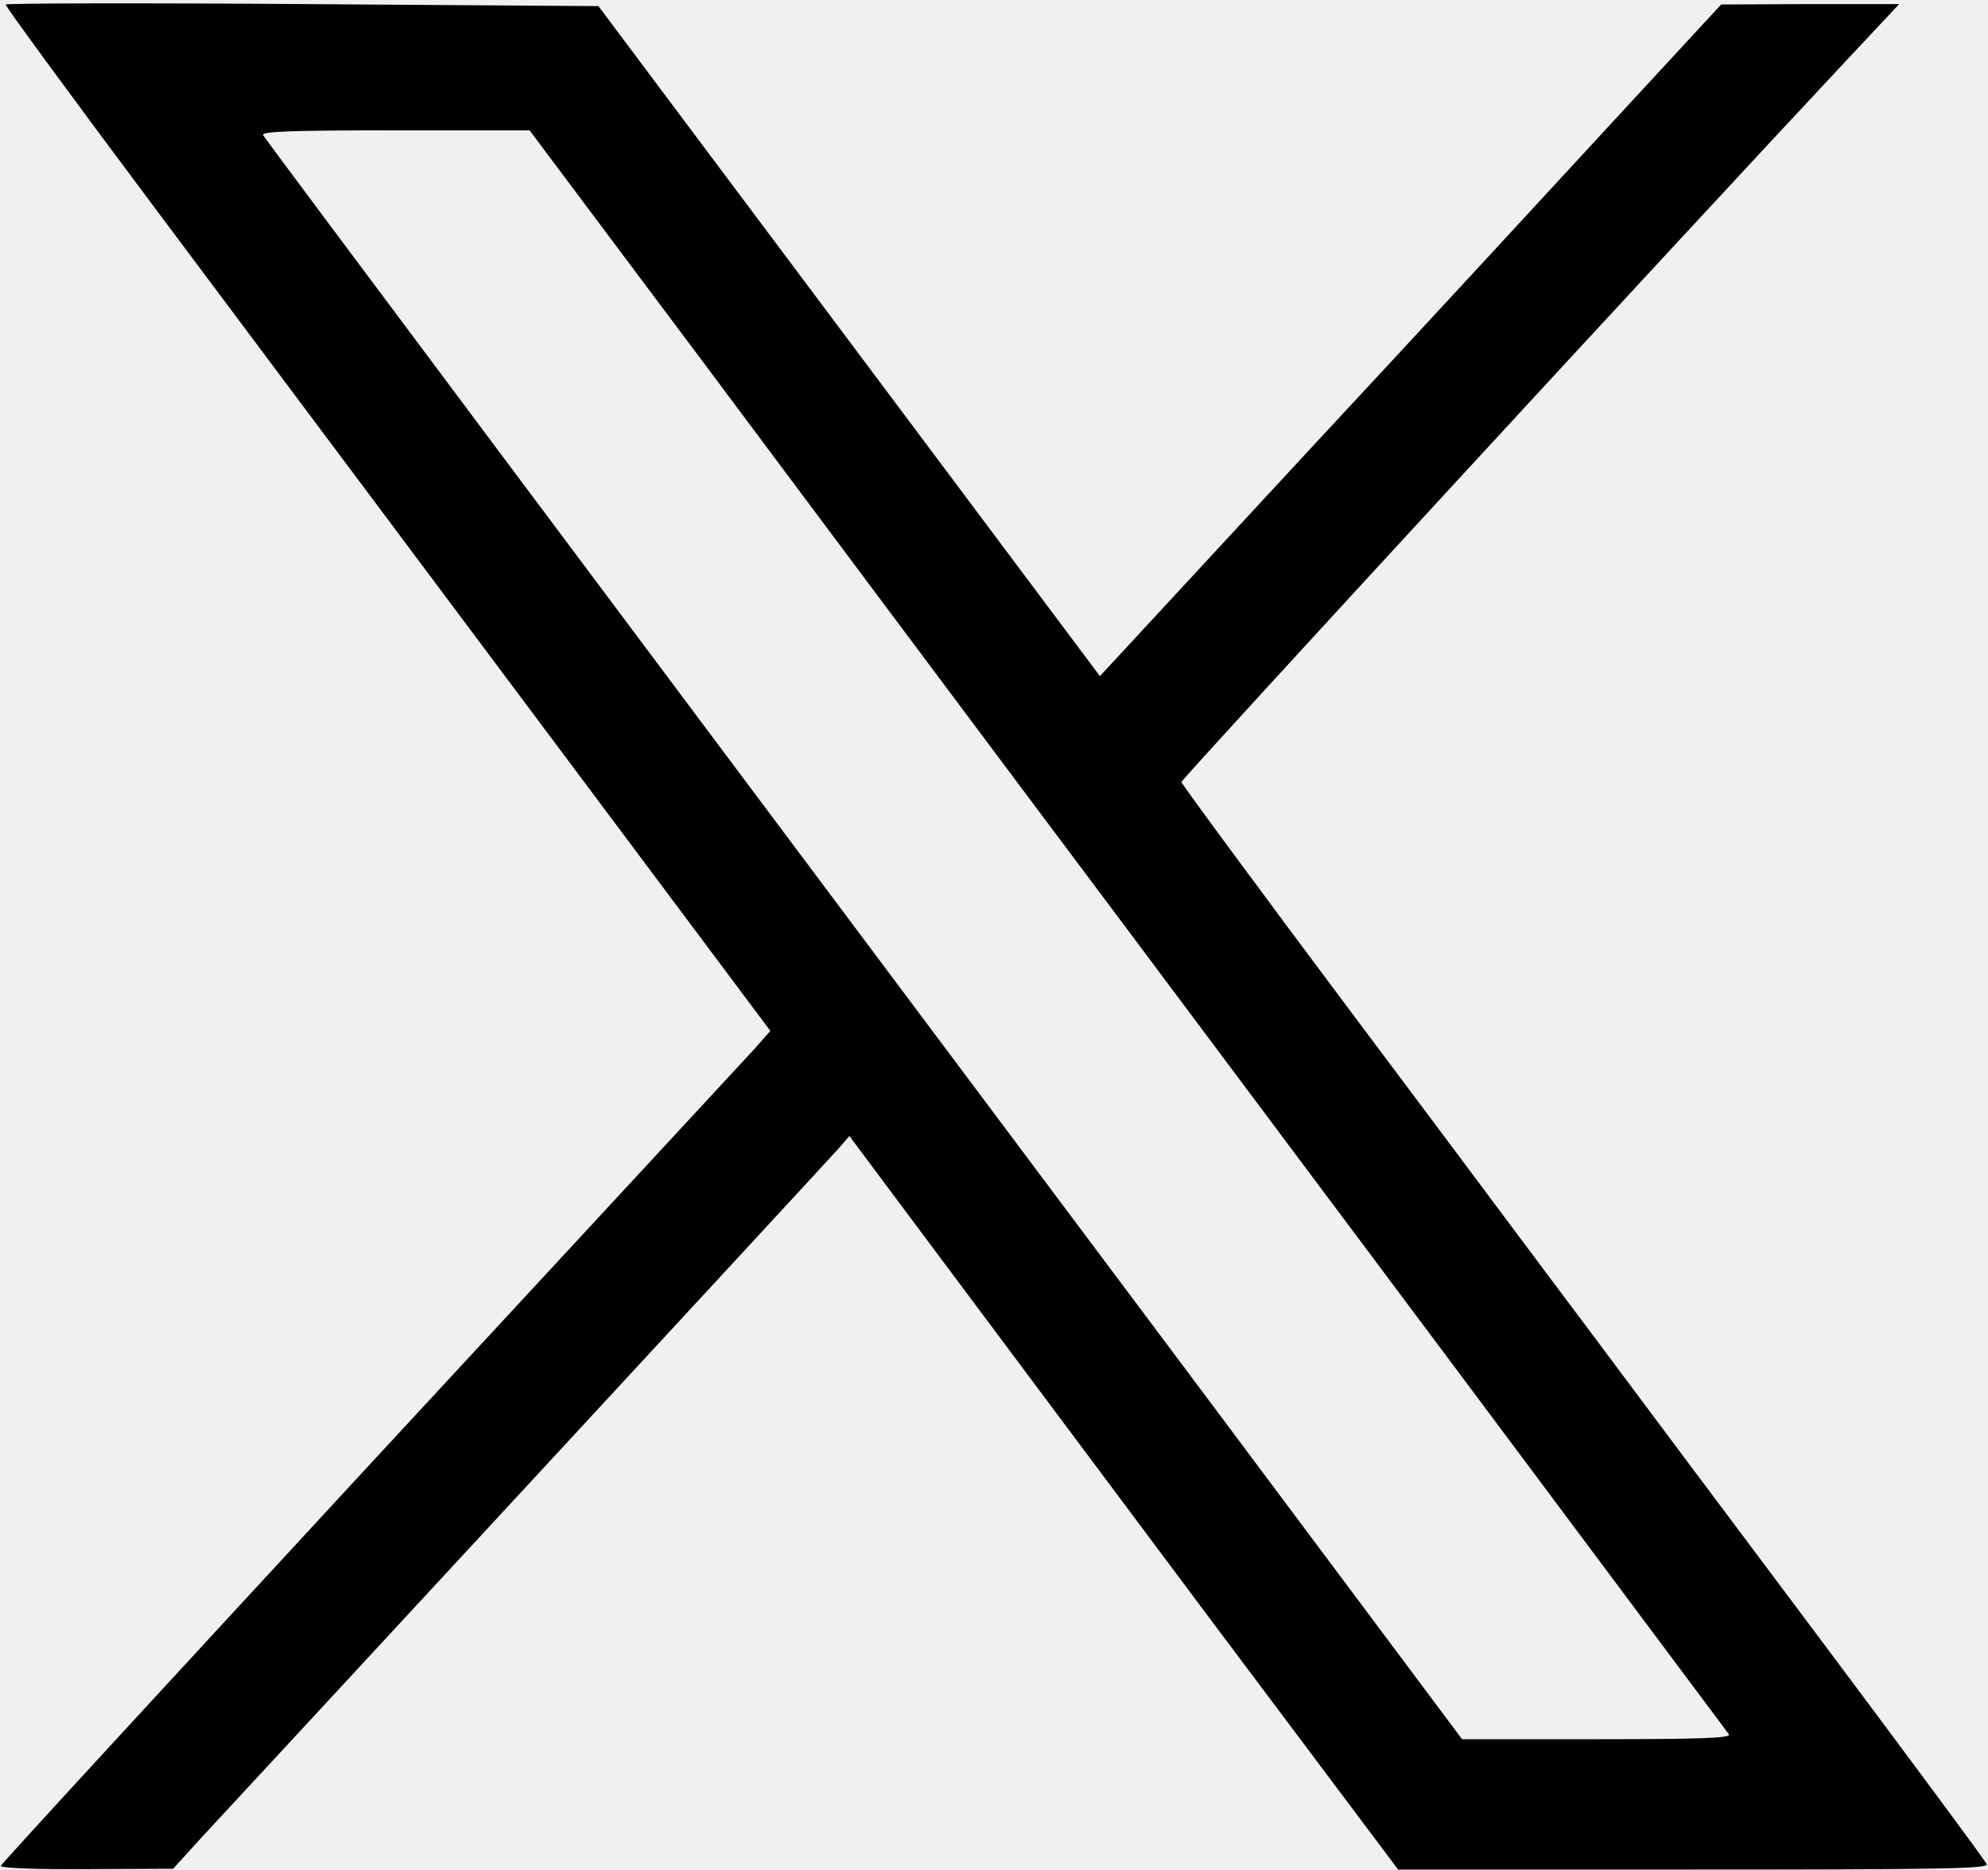
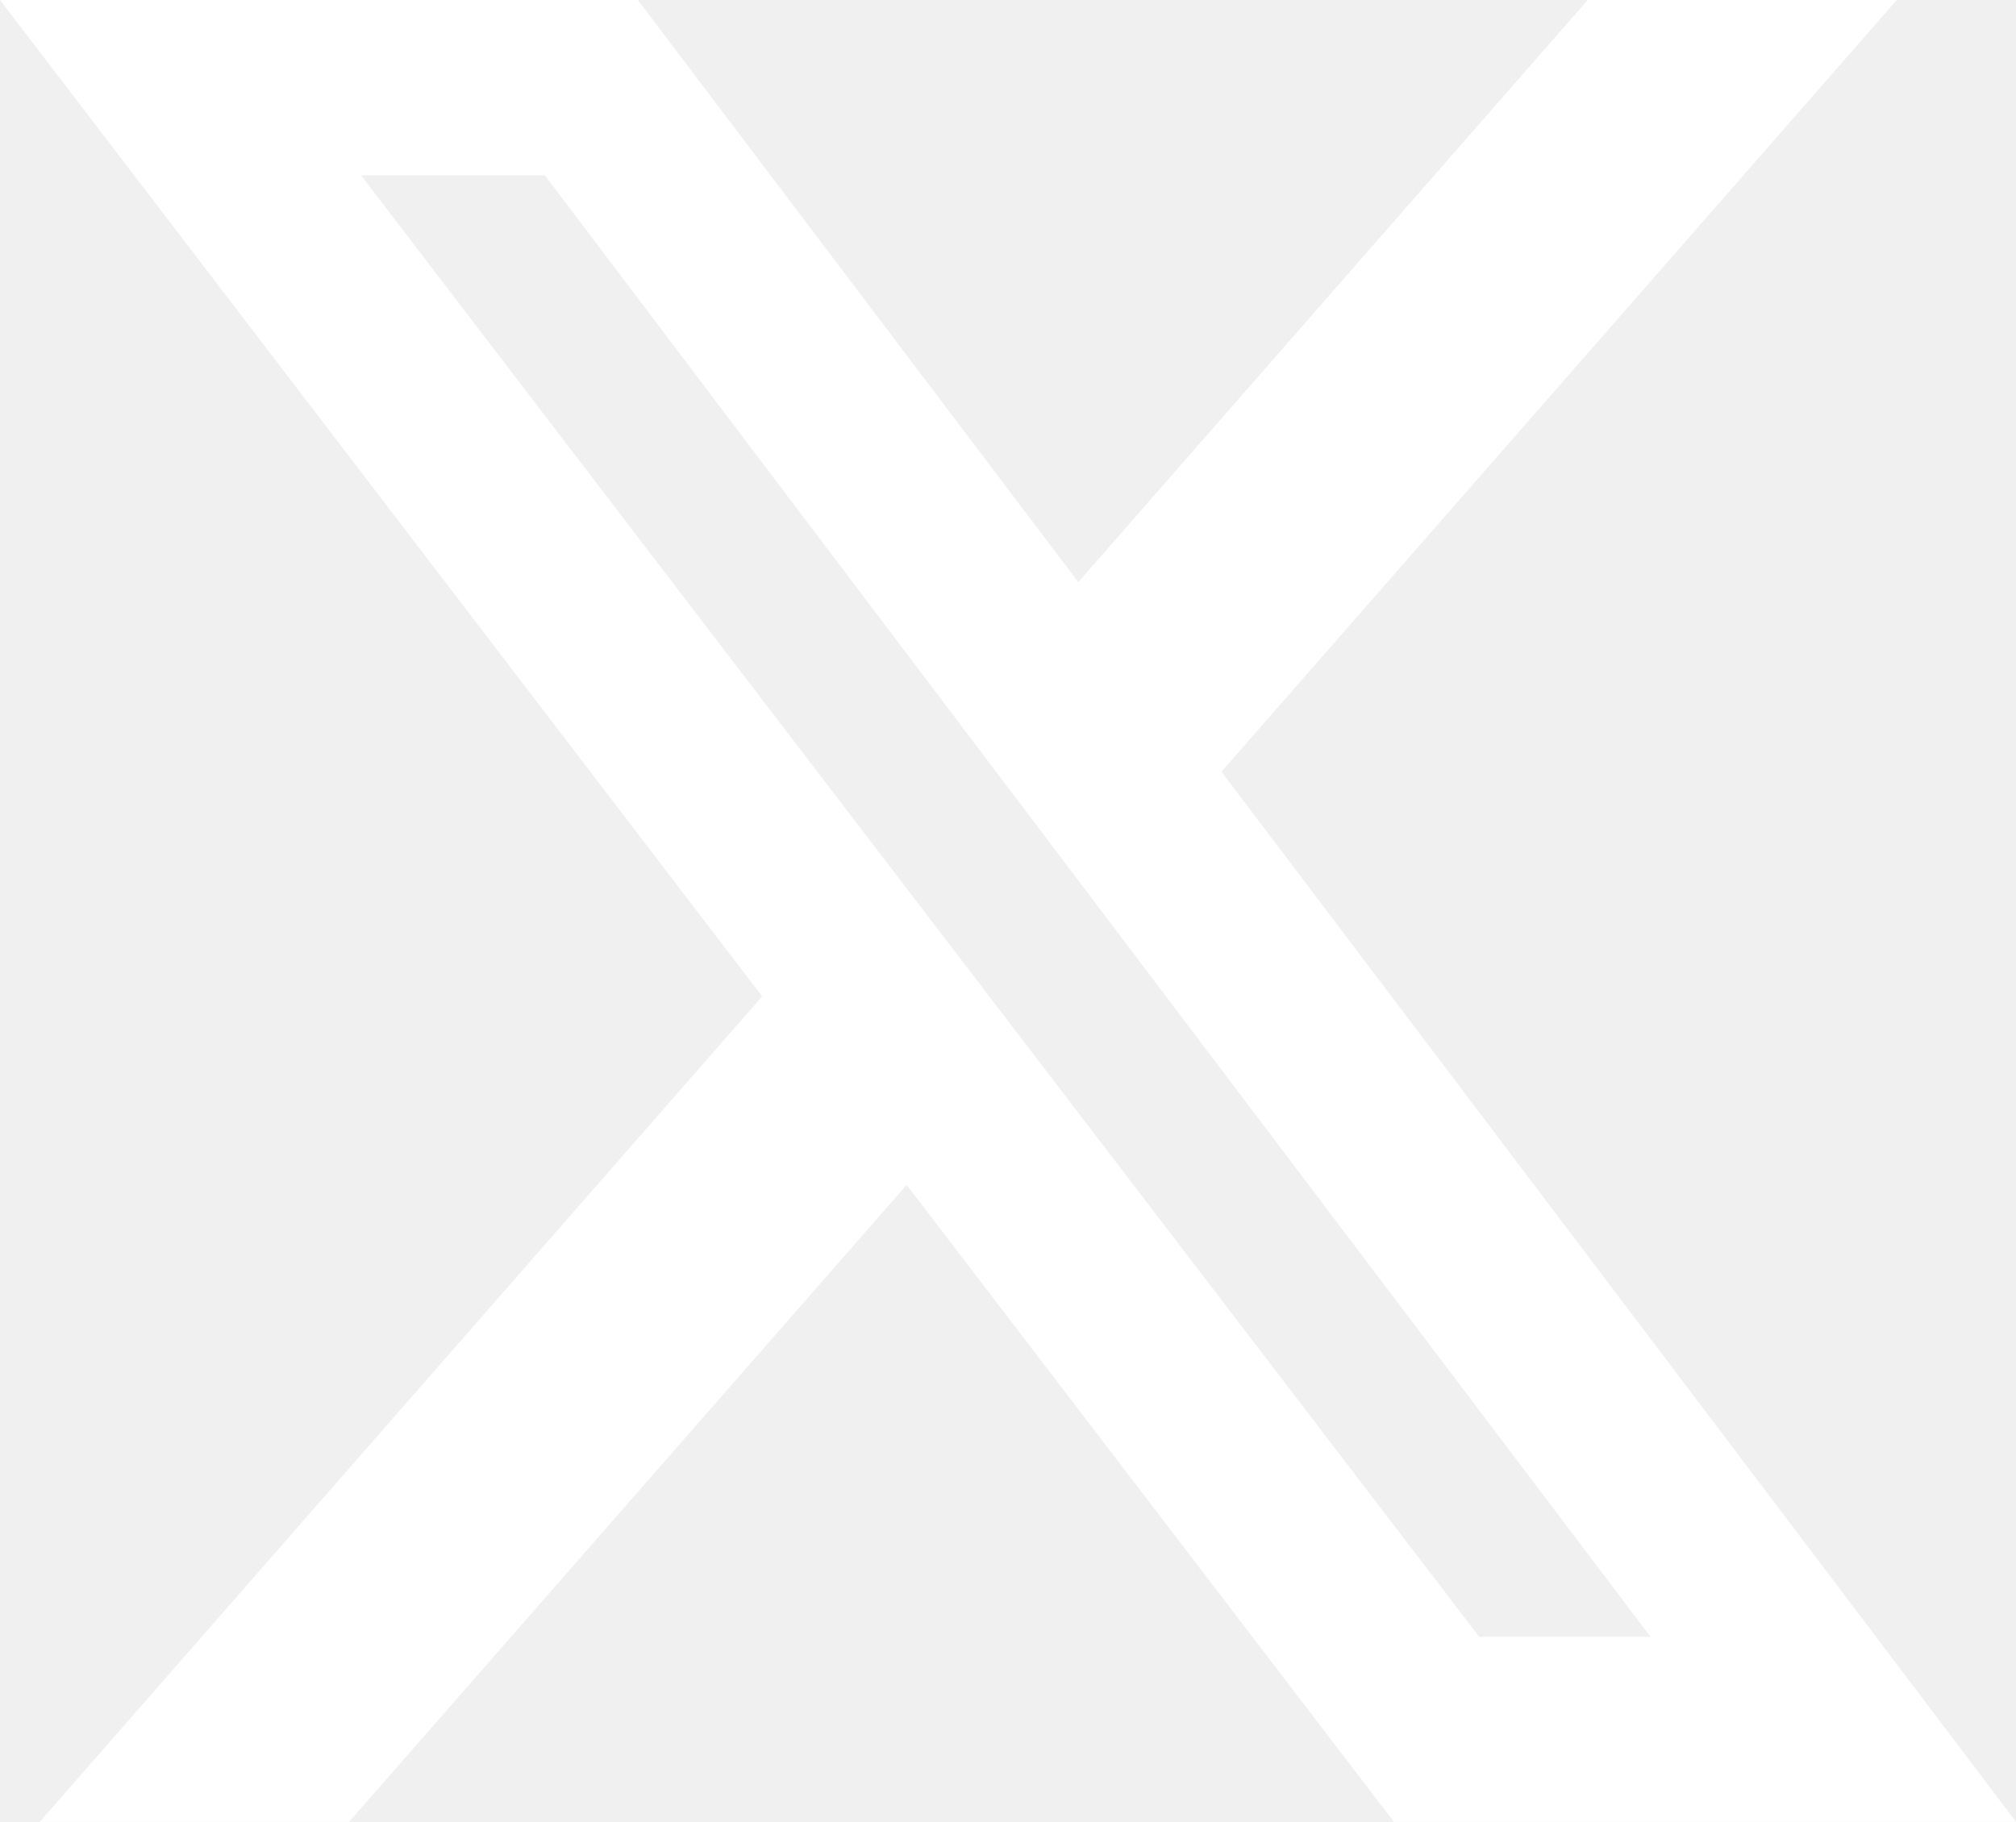
- <svg xmlns="http://www.w3.org/2000/svg" version="1.0" width="488pt" height="459pt" viewBox="0 0 488 459" preserveAspectRatio="xMidYMid meet">
-   <g transform="translate(0,459) scale(0.1,-0.1)" fill="#000000" stroke="none">
-     <path d="M14 4579 c-2 -3 160 -224 359 -490 199 -266 622 -832 940 -1257 l578 -773 -37 -42 c-21 -23 -446 -482 -944 -1020 -498 -539 -907 -983 -908 -988 -2 -5 85 -9 210 -8 l213 1 70 77 c39 42 401 433 805 870 404 437 746 807 760 823 l25 29 200 -268 c110 -147 413 -553 673 -901 l474 -632 725 0 c603 0 724 2 720 13 -3 8 -187 256 -409 553 -222 296 -476 636 -564 754 -89 118 -350 469 -582 778 -232 310 -422 568 -422 572 0 7 1226 1338 1643 1783 l119 127 -219 0 -218 -1 -255 -276 c-140 -152 -483 -524 -763 -825 l-507 -548 -615 822 -616 823 -725 5 c-399 3 -728 2 -730 -1z m1718 -886 c237 -318 603 -807 813 -1088 210 -280 676 -904 1036 -1385 360 -482 658 -881 663 -888 6 -9 -65 -12 -324 -12 l-331 0 -656 878 c-1514 2023 -2278 3045 -2287 3060 -6 9 62 12 323 12 l331 0 432 -577z" />
-   </g>
+ <svg xmlns="http://www.w3.org/2000/svg" shape-rendering="geometricPrecision" text-rendering="geometricPrecision" image-rendering="optimizeQuality" fill-rule="evenodd" clip-rule="evenodd" viewBox="0 0 512 462.799">
+   <path fill="#fff" fill-rule="nonzero" d="M403.229 0h78.506L310.219 196.04 512 462.799H354.002L230.261 301.007 88.669 462.799h-78.56l183.455-209.683L0 0h161.999l111.856 147.88L403.229 0zm-27.556 415.805h43.505L138.363 44.527h-46.68l283.99 371.278z" />
</svg>
